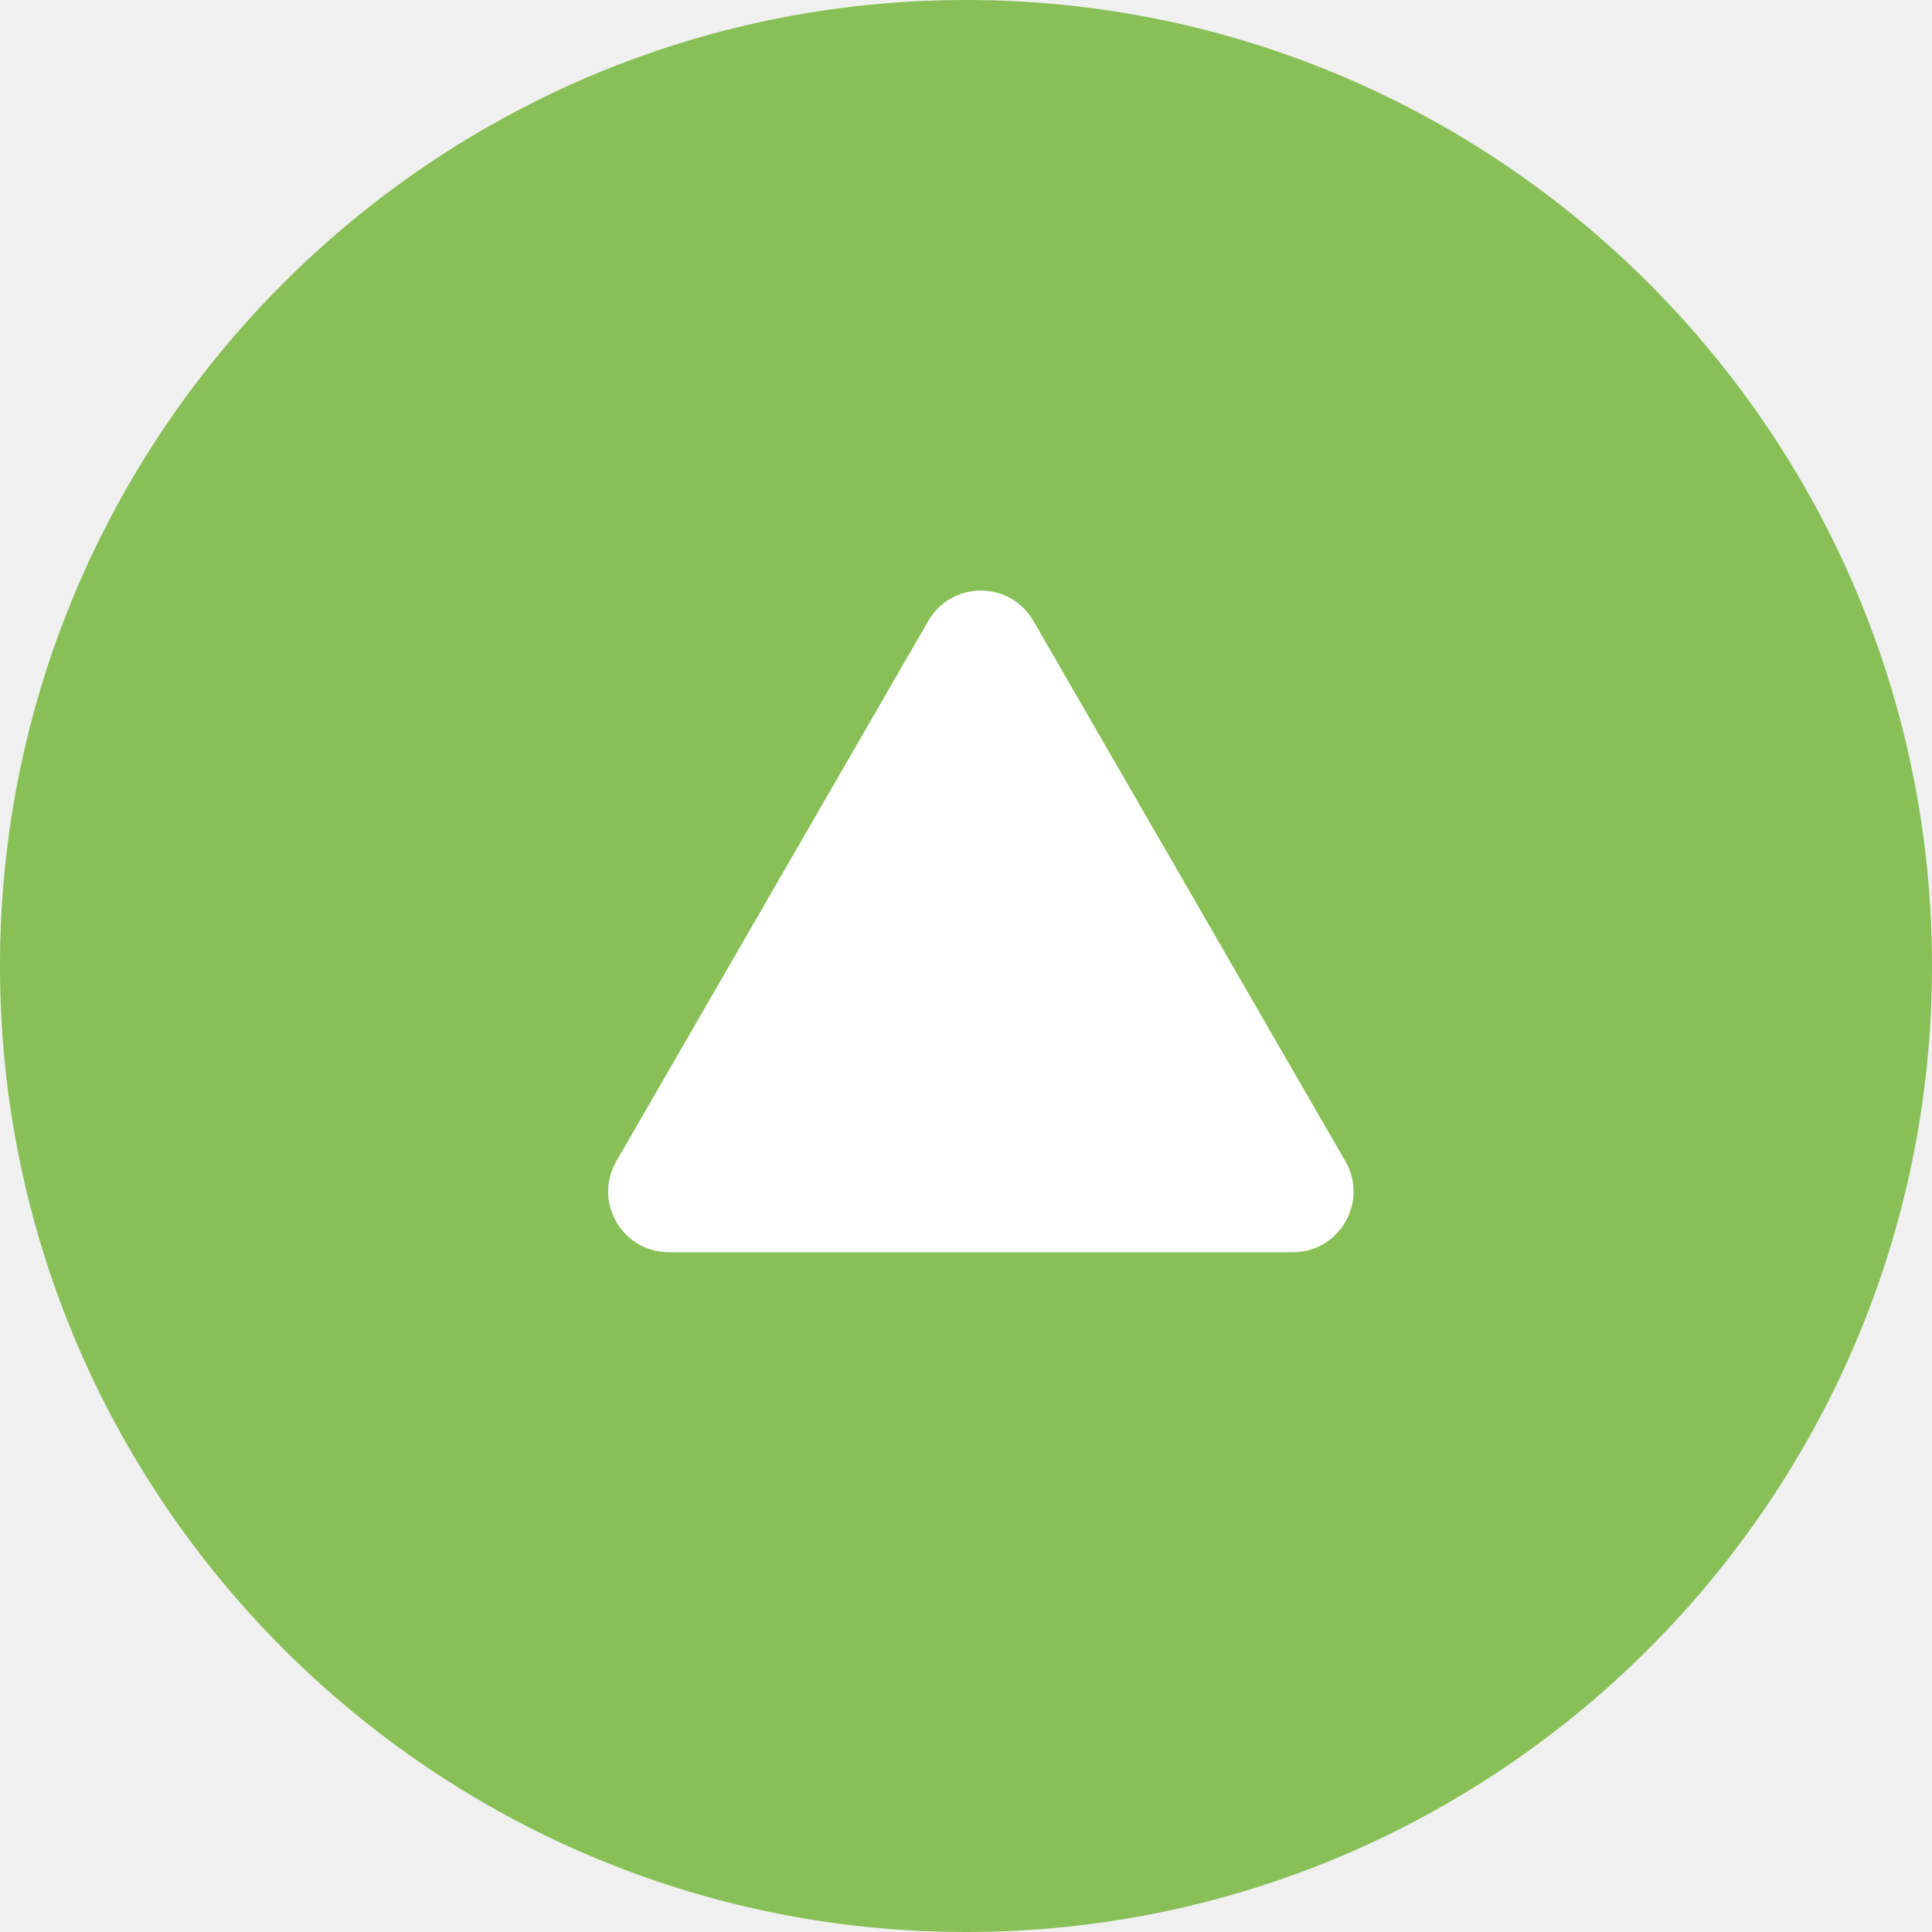
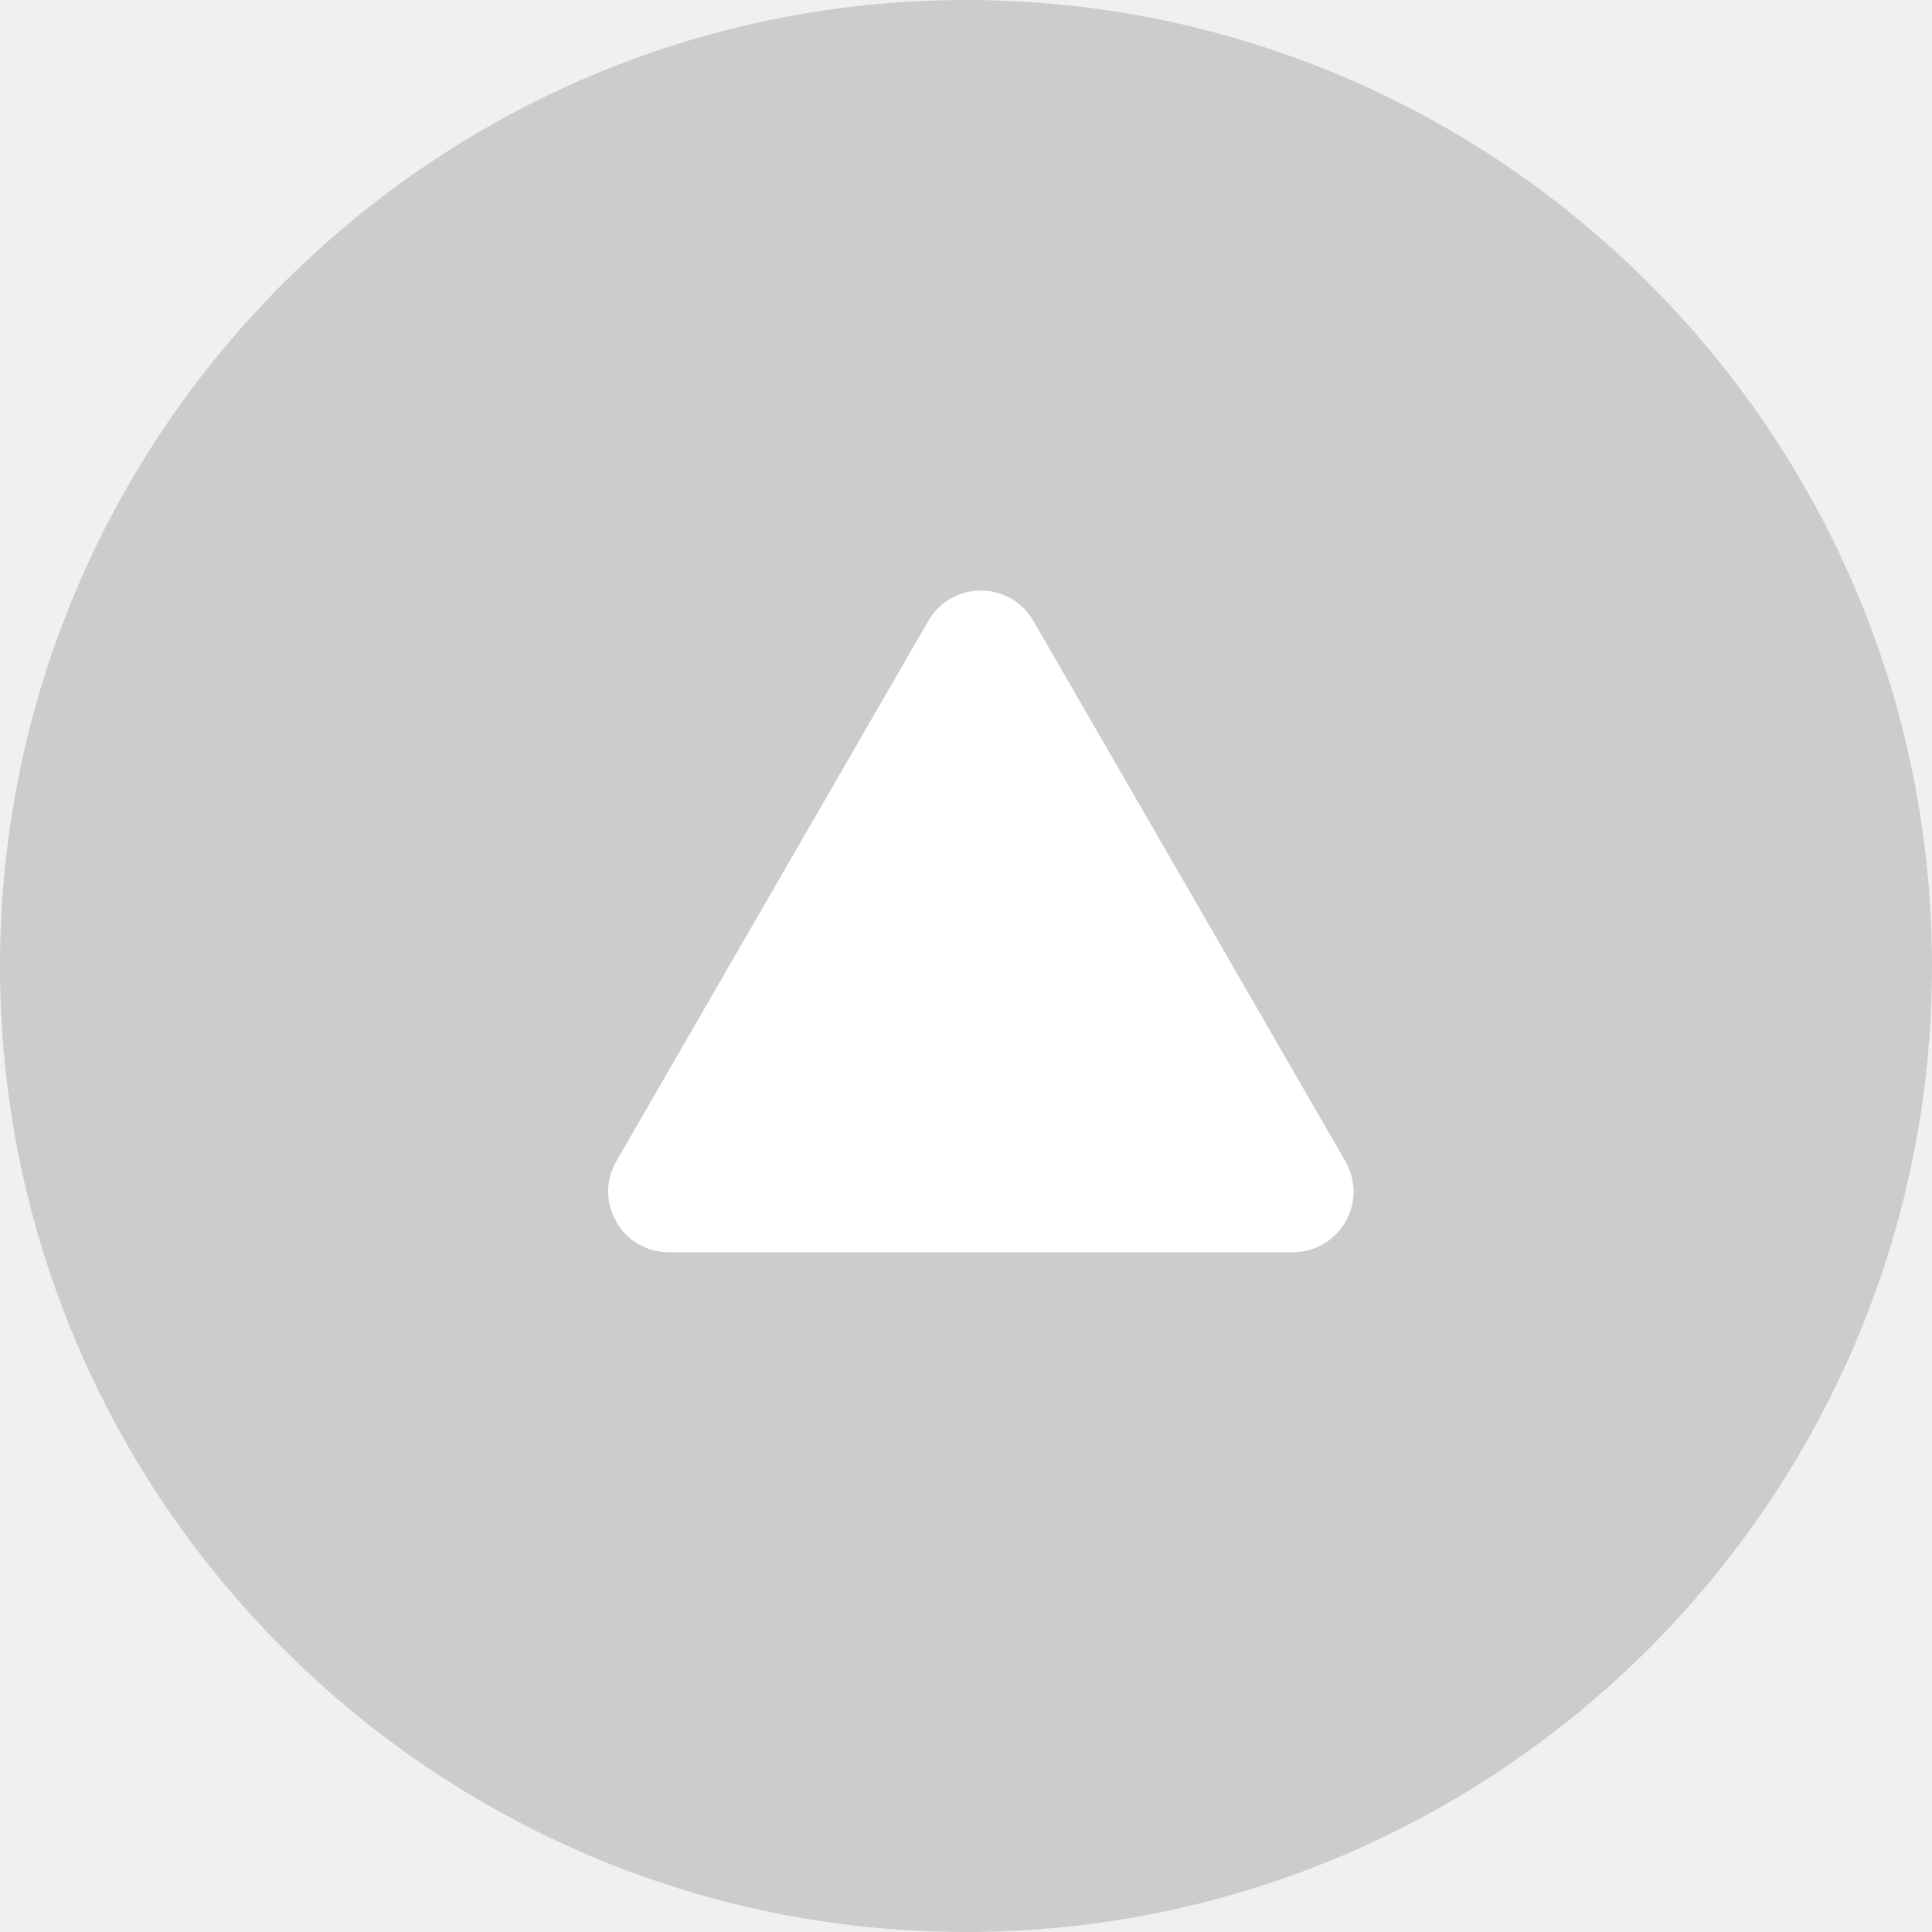
<svg xmlns="http://www.w3.org/2000/svg" version="1.1" id="Capa_1" x="0px" y="0px" viewBox="0 0 54 54" style="enable-background:new 0 0 54 54;" xml:space="preserve">
  <g>
    <g>
-       <path style="fill:#88C057;" d="M53,27L53,27c0,14.359-11.641,26-26,26h0C12.641,53,1,41.359,1,27v0C1,12.641,12.641,1,27,1h0    C41.359,1,53,12.641,53,27z" />
-       <path style="fill:#88C057;" d="M27,54C12.112,54,0,41.888,0,27S12.112,0,27,0s27,12.112,27,27S41.888,54,27,54z M27,2    C13.215,2,2,13.215,2,27s11.215,25,25,25s25-11.215,25-25S40.785,2,27,2z" />
+       <path style="fill:#cccccc;" d="M53,27L53,27c0,14.359-11.641,26-26,26h0C12.641,53,1,41.359,1,27v0C1,12.641,12.641,1,27,1h0    C41.359,1,53,12.641,53,27z" />
+       <path style="fill:#cccccc;" d="M27,54C12.112,54,0,41.888,0,27S12.112,0,27,0s27,12.112,27,27S41.888,54,27,54z M27,2    C13.215,2,2,13.215,2,27s11.215,25,25,25s25-11.215,25-25S40.785,2,27,2z" />
    </g>
    <g>
      <path style="fill:#FFFFFF;" d="M28.017,17.856l8.719,15.101C37.004,33.421,36.669,34,36.134,34H18.696    c-0.535,0-0.87-0.579-0.602-1.043l8.719-15.101C27.081,17.392,27.75,17.392,28.017,17.856z" />
      <path style="fill:#FFFFFF;" d="M36.134,35H18.696c-0.613,0-1.162-0.316-1.469-0.848c-0.306-0.53-0.307-1.164,0-1.695l8.719-15.102    c0.307-0.53,0.855-0.848,1.469-0.848s1.162,0.317,1.469,0.848l8.719,15.102c0.307,0.531,0.306,1.165,0,1.695    C37.296,34.684,36.747,35,36.134,35z M19.224,33h16.383l-8.191-14.188L19.224,33z" />
    </g>
  </g>
  <g>
</g>
  <g>
</g>
  <g>
</g>
  <g>
</g>
  <g>
</g>
  <g>
</g>
  <g>
</g>
  <g>
</g>
  <g>
</g>
  <g>
</g>
  <g>
</g>
  <g>
</g>
  <g>
</g>
  <g>
</g>
  <g>
</g>
</svg>
